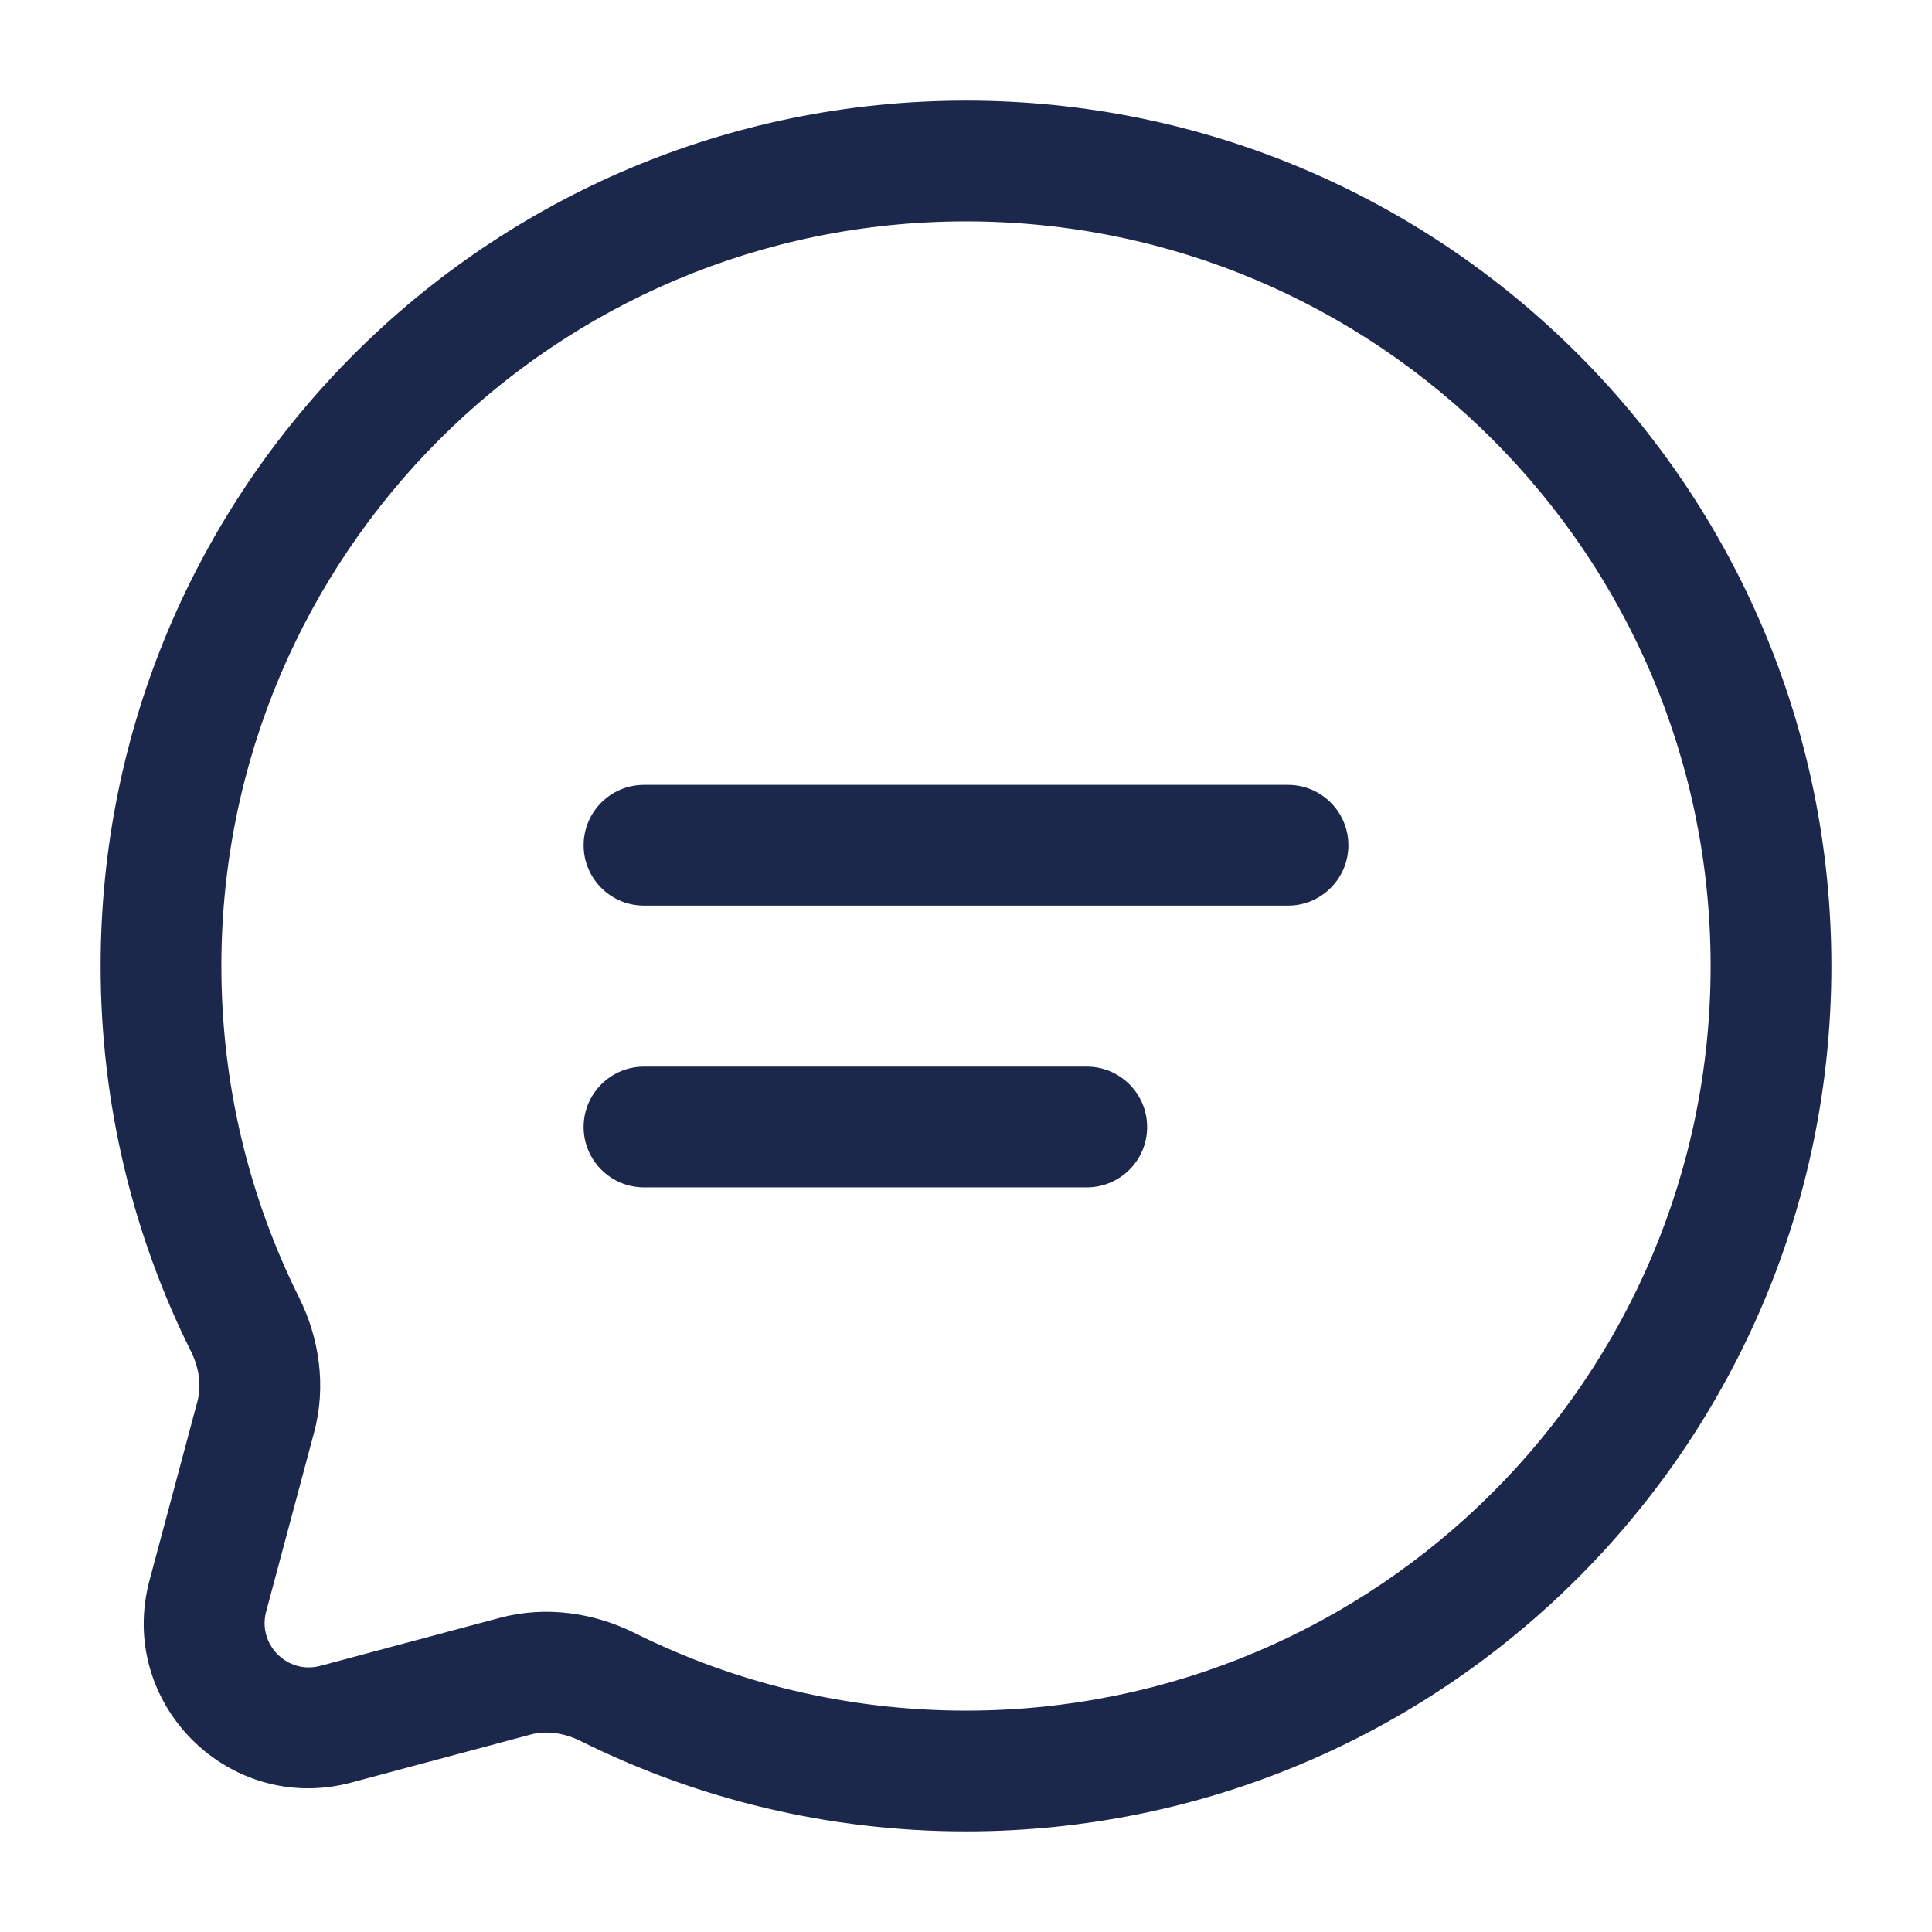
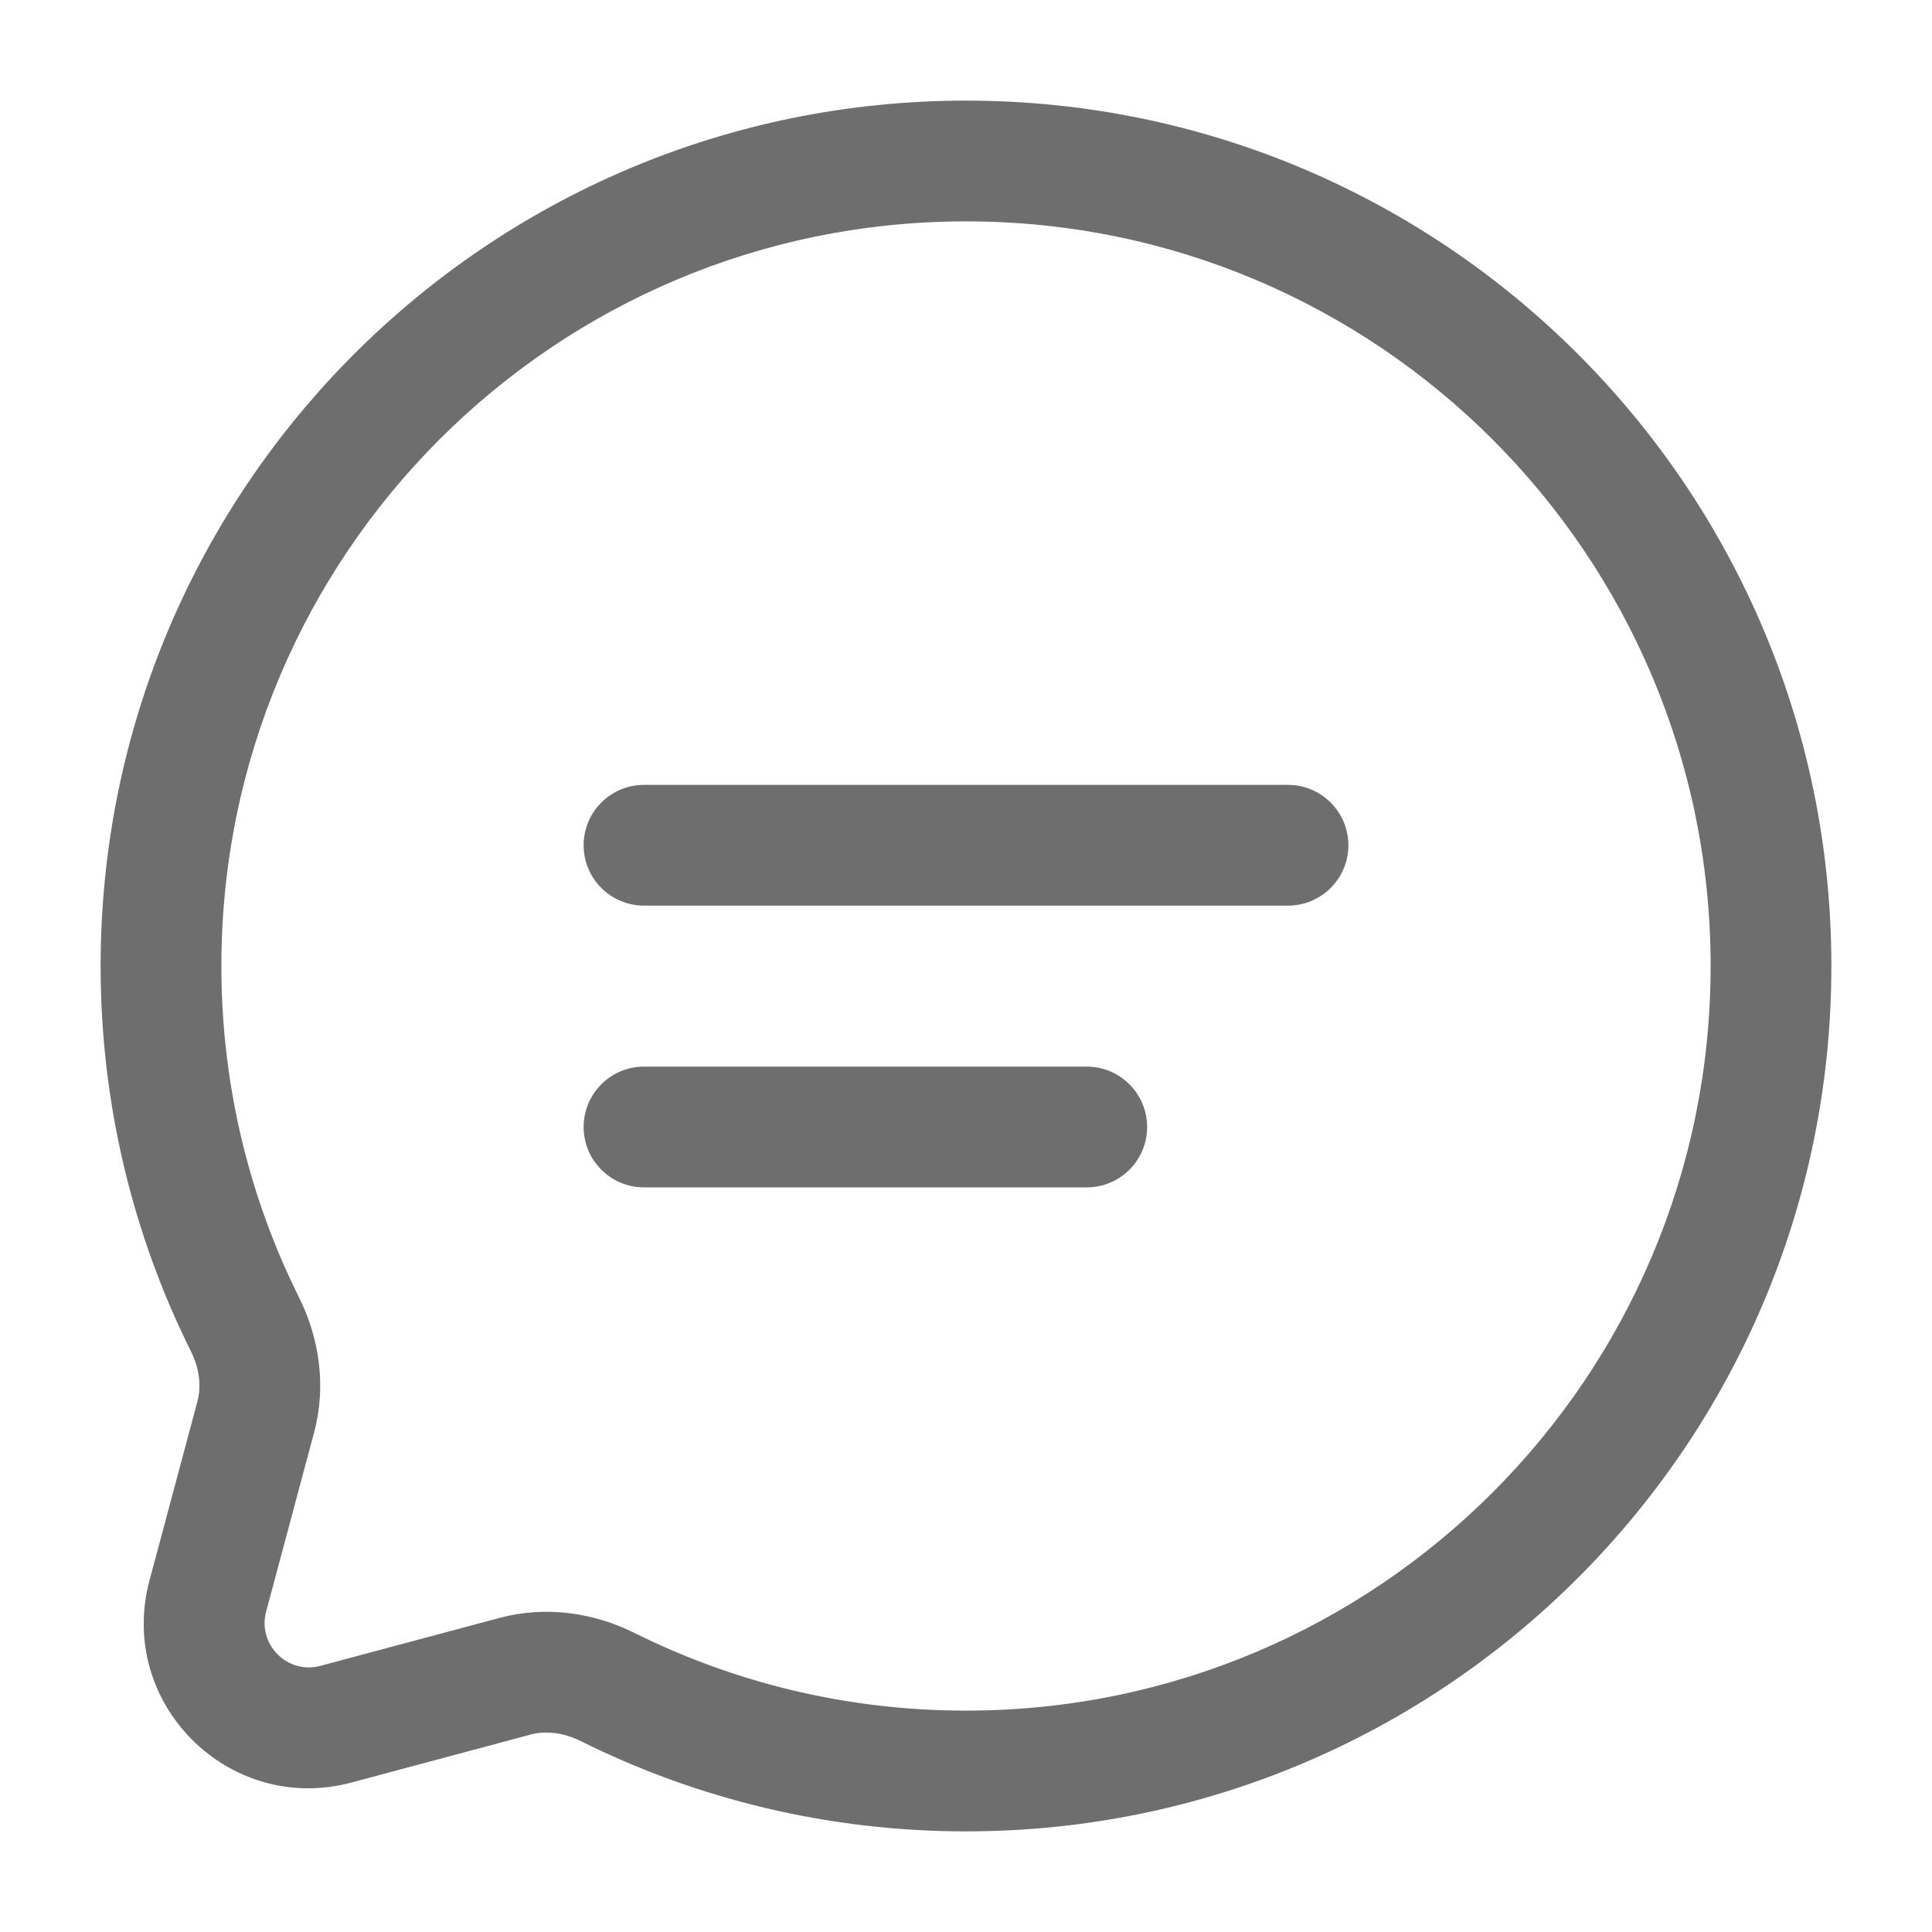
<svg xmlns="http://www.w3.org/2000/svg" width="30px" height="30px" viewBox="0 0 24 24" fill="none">
-   <path fill-rule="evenodd" clip-rule="evenodd" d="M12 2.75C6.891 2.75 2.75 6.891 2.75 12C2.75 13.481 3.098 14.879 3.715 16.118C3.963 16.616 4.058 17.21 3.902 17.794L3.306 20.02C3.197 20.429 3.571 20.803 3.979 20.694L6.206 20.098C6.79 19.942 7.385 20.038 7.882 20.285C9.121 20.902 10.519 21.25 12 21.25C17.109 21.25 21.25 17.109 21.25 12C21.25 6.891 17.109 2.75 12 2.75ZM1.25 12C1.25 6.063 6.063 1.25 12 1.25C17.937 1.25 22.75 6.063 22.75 12C22.75 17.937 17.937 22.75 12 22.75C10.282 22.75 8.656 22.346 7.213 21.628C6.998 21.521 6.778 21.498 6.593 21.547L4.367 22.143C2.843 22.551 1.449 21.157 1.857 19.633L2.453 17.407C2.502 17.222 2.479 17.002 2.372 16.787C1.654 15.345 1.25 13.718 1.25 12ZM7.25 10.5C7.25 10.086 7.586 9.75 8 9.75H16C16.414 9.75 16.75 10.086 16.75 10.5C16.75 10.914 16.414 11.25 16 11.25H8C7.586 11.25 7.25 10.914 7.25 10.5ZM7.25 14C7.25 13.586 7.586 13.25 8 13.25H13.5C13.914 13.25 14.25 13.586 14.25 14C14.25 14.414 13.914 14.75 13.5 14.75H8C7.586 14.75 7.25 14.414 7.25 14Z" fill="#1C274C" />
+   <path fill-rule="evenodd" clip-rule="evenodd" d="M12 2.75C6.891 2.75 2.75 6.891 2.75 12C2.75 13.481 3.098 14.879 3.715 16.118C3.963 16.616 4.058 17.21 3.902 17.794L3.306 20.02C3.197 20.429 3.571 20.803 3.979 20.694L6.206 20.098C6.79 19.942 7.385 20.038 7.882 20.285C9.121 20.902 10.519 21.25 12 21.25C17.109 21.25 21.25 17.109 21.25 12C21.25 6.891 17.109 2.75 12 2.75ZM1.25 12C1.25 6.063 6.063 1.25 12 1.25C17.937 1.25 22.75 6.063 22.75 12C22.75 17.937 17.937 22.75 12 22.75C10.282 22.75 8.656 22.346 7.213 21.628C6.998 21.521 6.778 21.498 6.593 21.547L4.367 22.143C2.843 22.551 1.449 21.157 1.857 19.633L2.453 17.407C2.502 17.222 2.479 17.002 2.372 16.787C1.654 15.345 1.25 13.718 1.25 12ZM7.25 10.5C7.25 10.086 7.586 9.75 8 9.75H16C16.414 9.75 16.75 10.086 16.75 10.5C16.75 10.914 16.414 11.25 16 11.25H8C7.586 11.25 7.25 10.914 7.25 10.5ZM7.25 14C7.25 13.586 7.586 13.25 8 13.25H13.5C13.914 13.25 14.25 13.586 14.25 14C14.25 14.414 13.914 14.75 13.5 14.75H8C7.586 14.75 7.25 14.414 7.25 14Z" fill="#6E6E6E" />
</svg>
